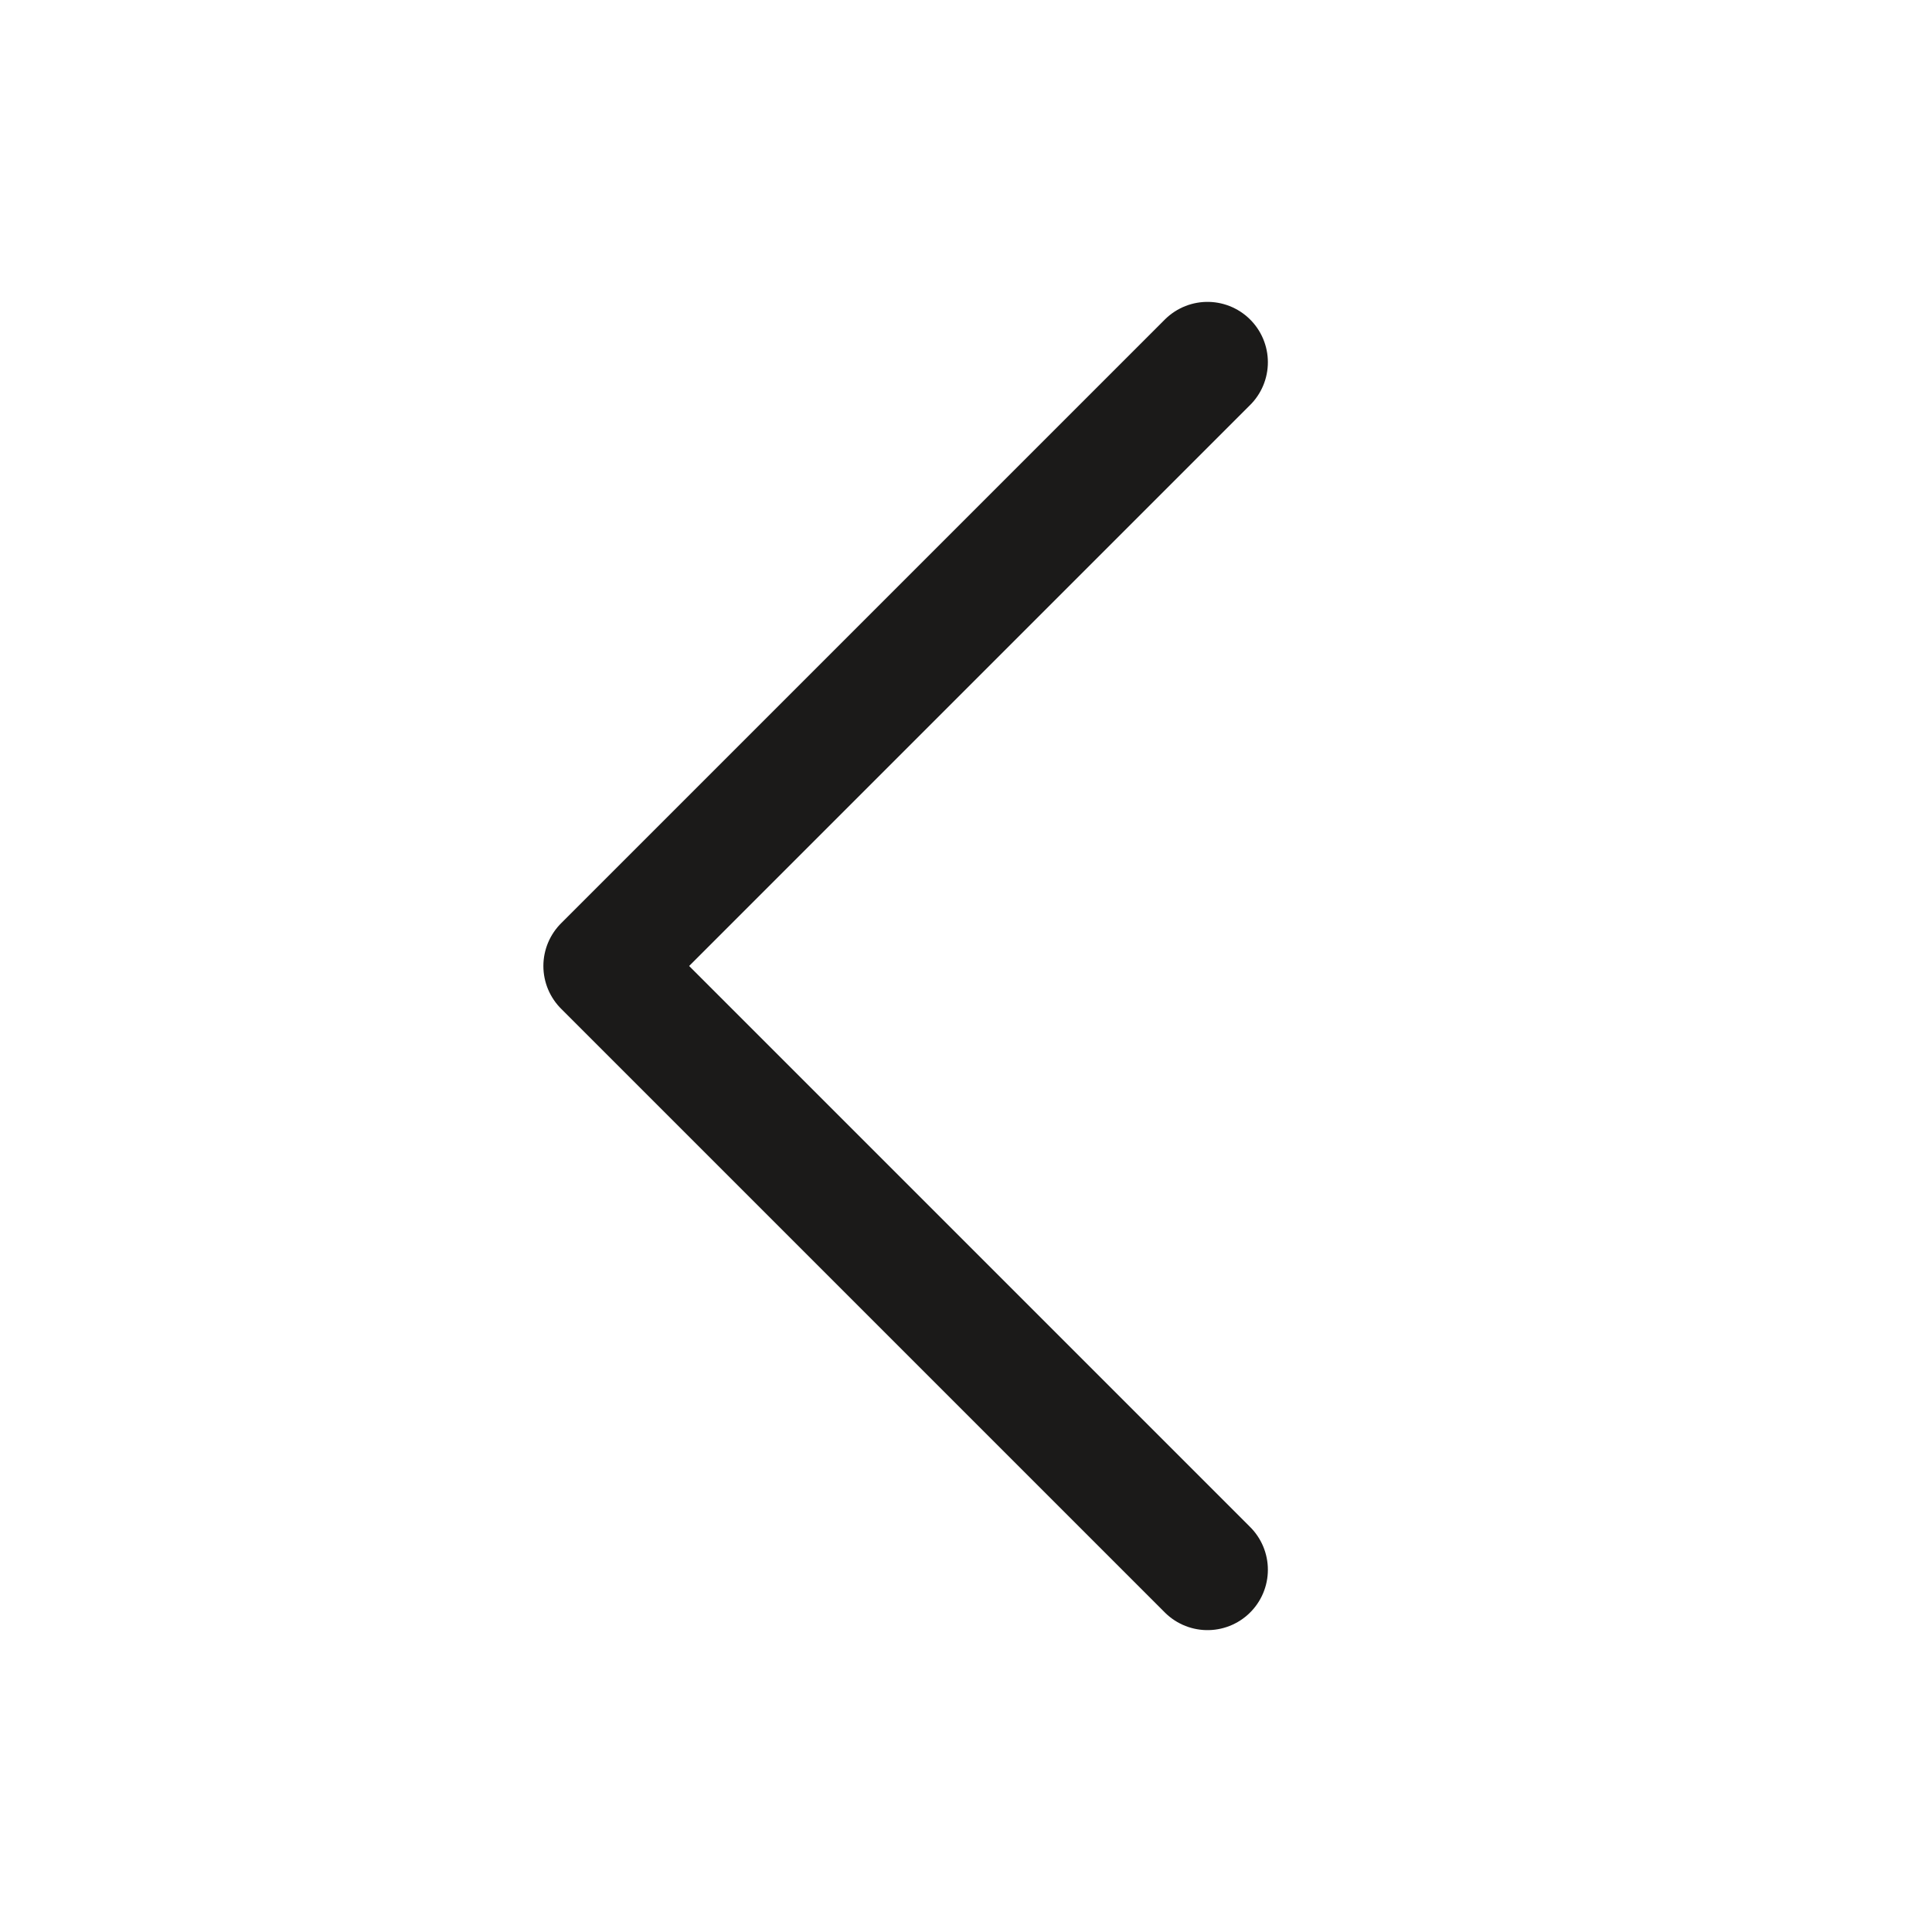
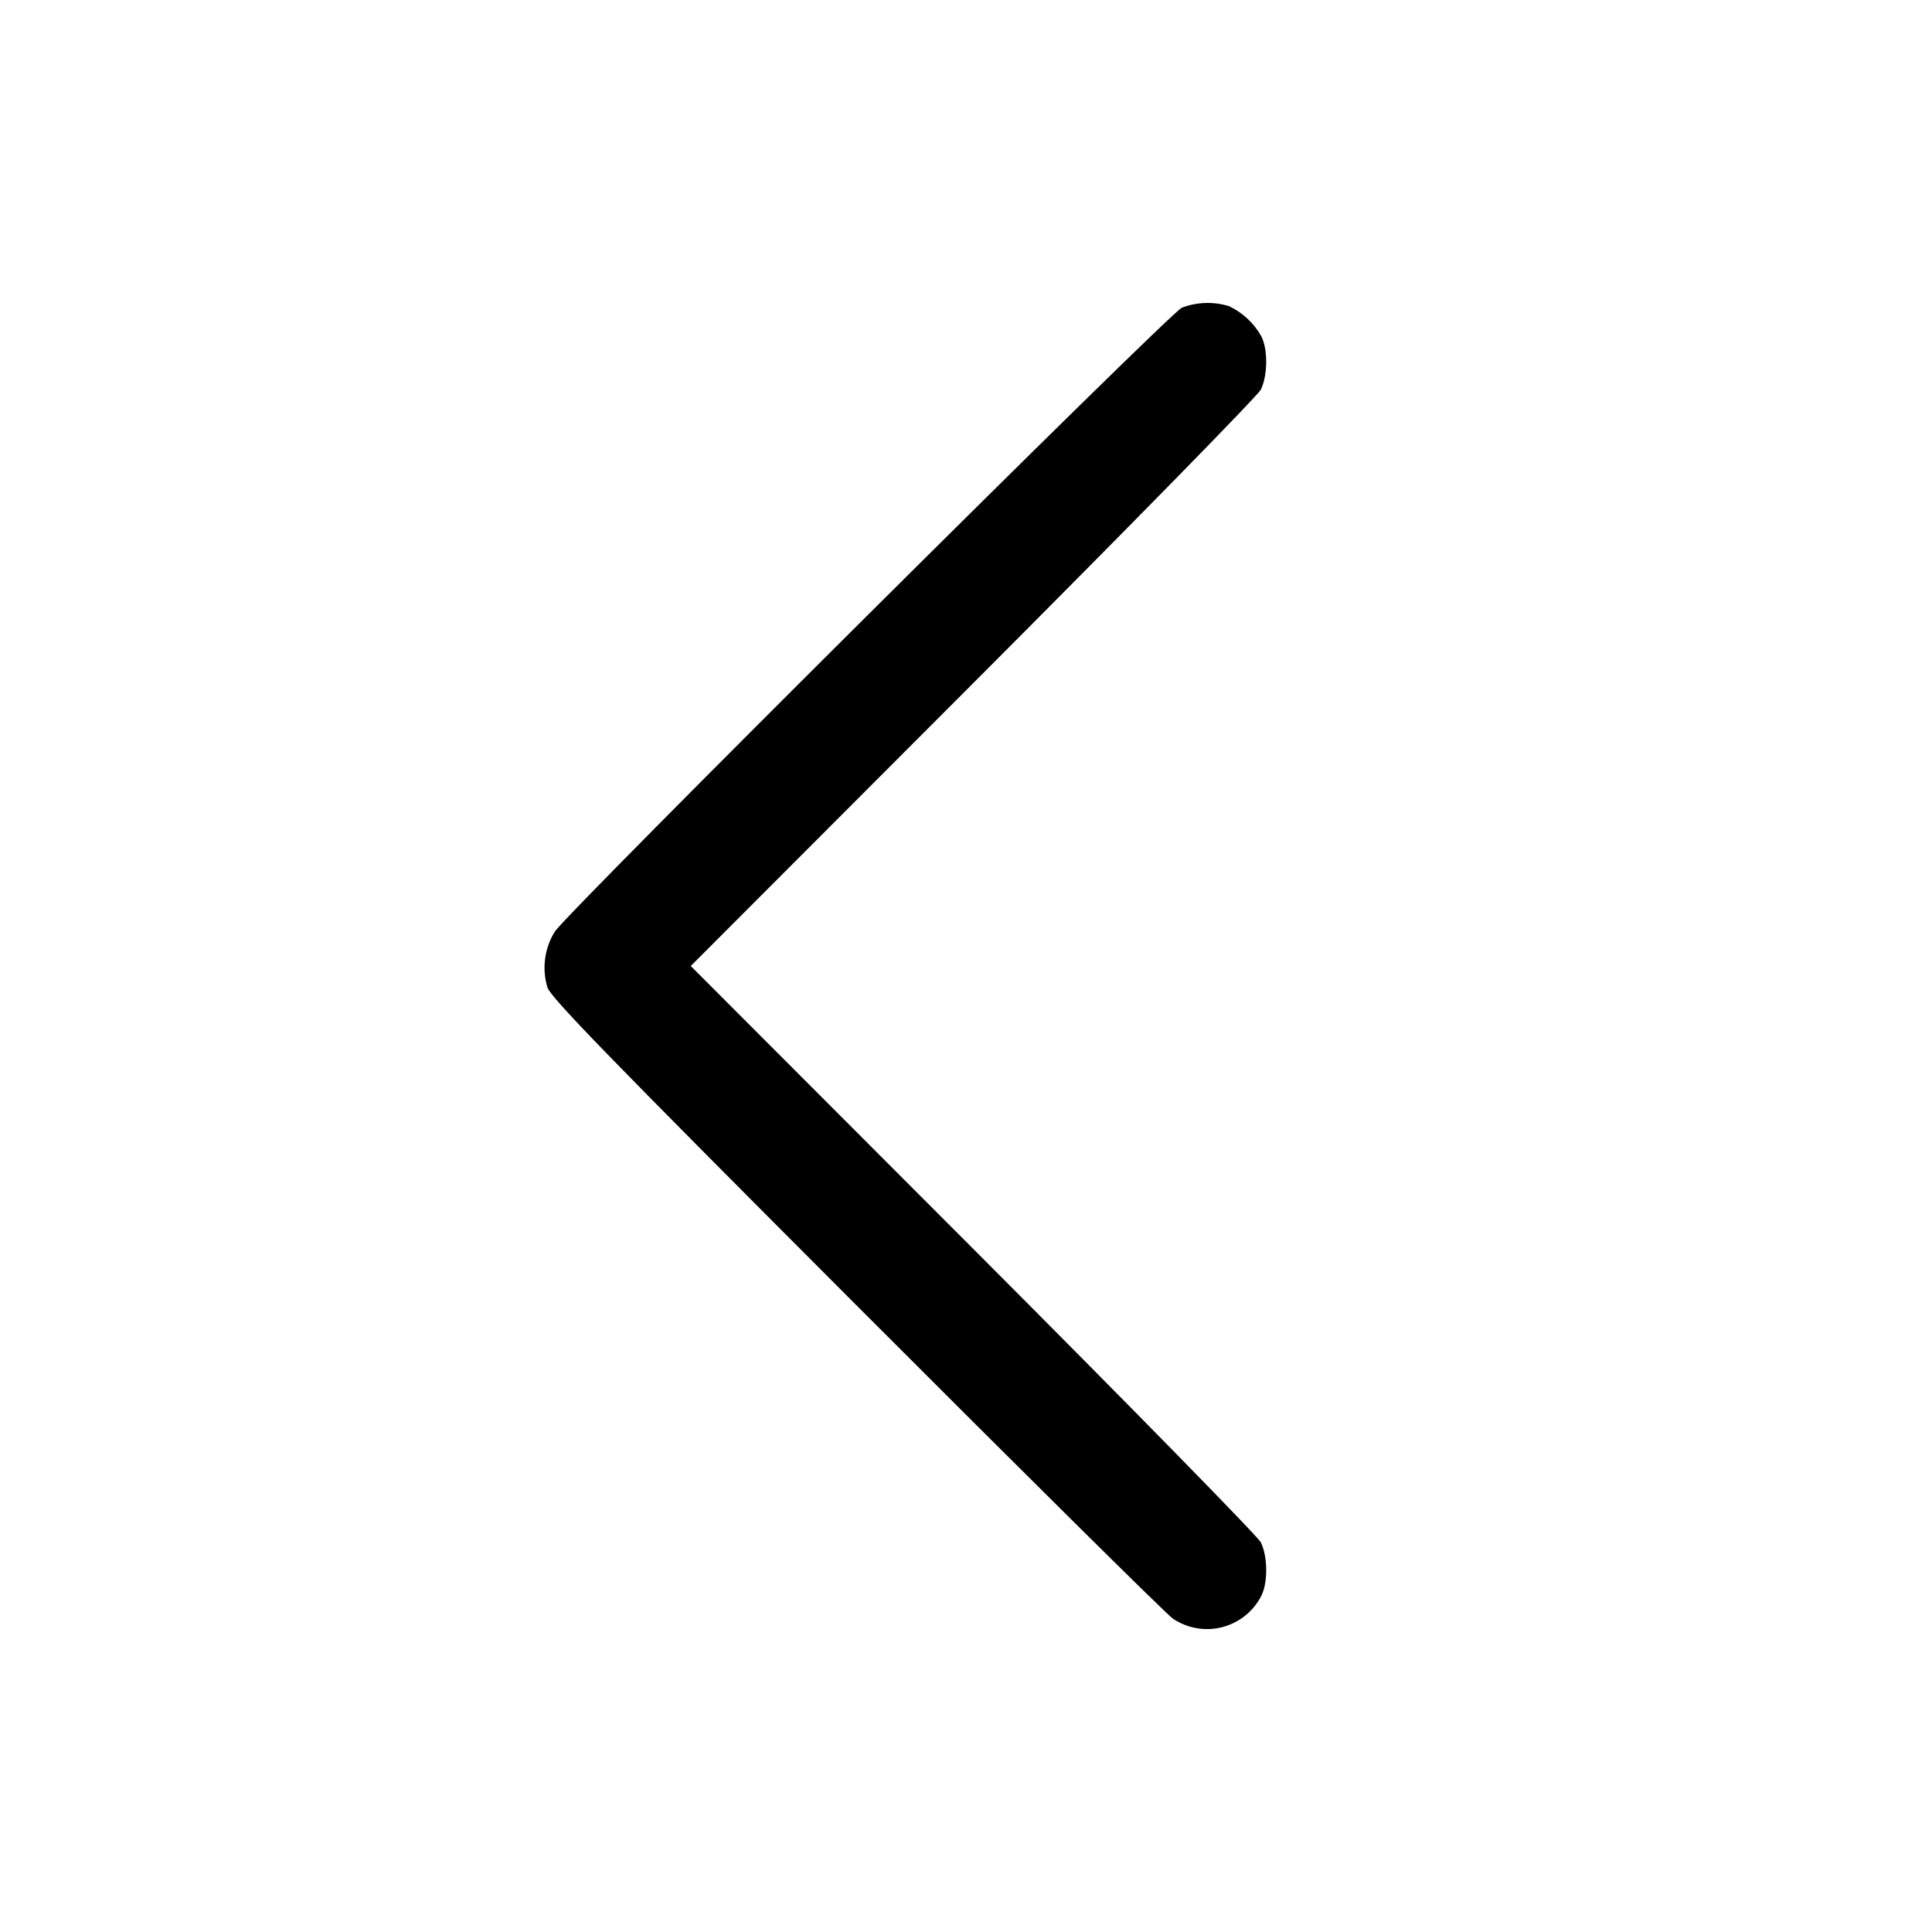
<svg xmlns="http://www.w3.org/2000/svg" xml:space="preserve" fill="none" viewBox="0 0 24 24">
-   <path stroke="#1B1A19" stroke-linecap="round" stroke-linejoin="round" stroke-width="1.5" d="M15 19.5 7.5 12 15 4.5" />
+   <path fill="#000" fill-rule="evenodd" d="M14.68 3.823c-.15.065-7.596 7.473-7.787 7.748a.85.85 0 0 0-.093.694c.04.126.757.864 3.835 3.946 2.082 2.085 3.851 3.837 3.932 3.894a.757.757 0 0 0 1.101-.28c.084-.163.081-.492-.006-.666-.039-.076-1.648-1.718-3.576-3.649L8.581 12l3.505-3.51c1.928-1.931 3.537-3.573 3.576-3.649.086-.173.09-.503.007-.662a.9.9 0 0 0-.402-.376.9.9 0 0 0-.587.02" />
</svg>
